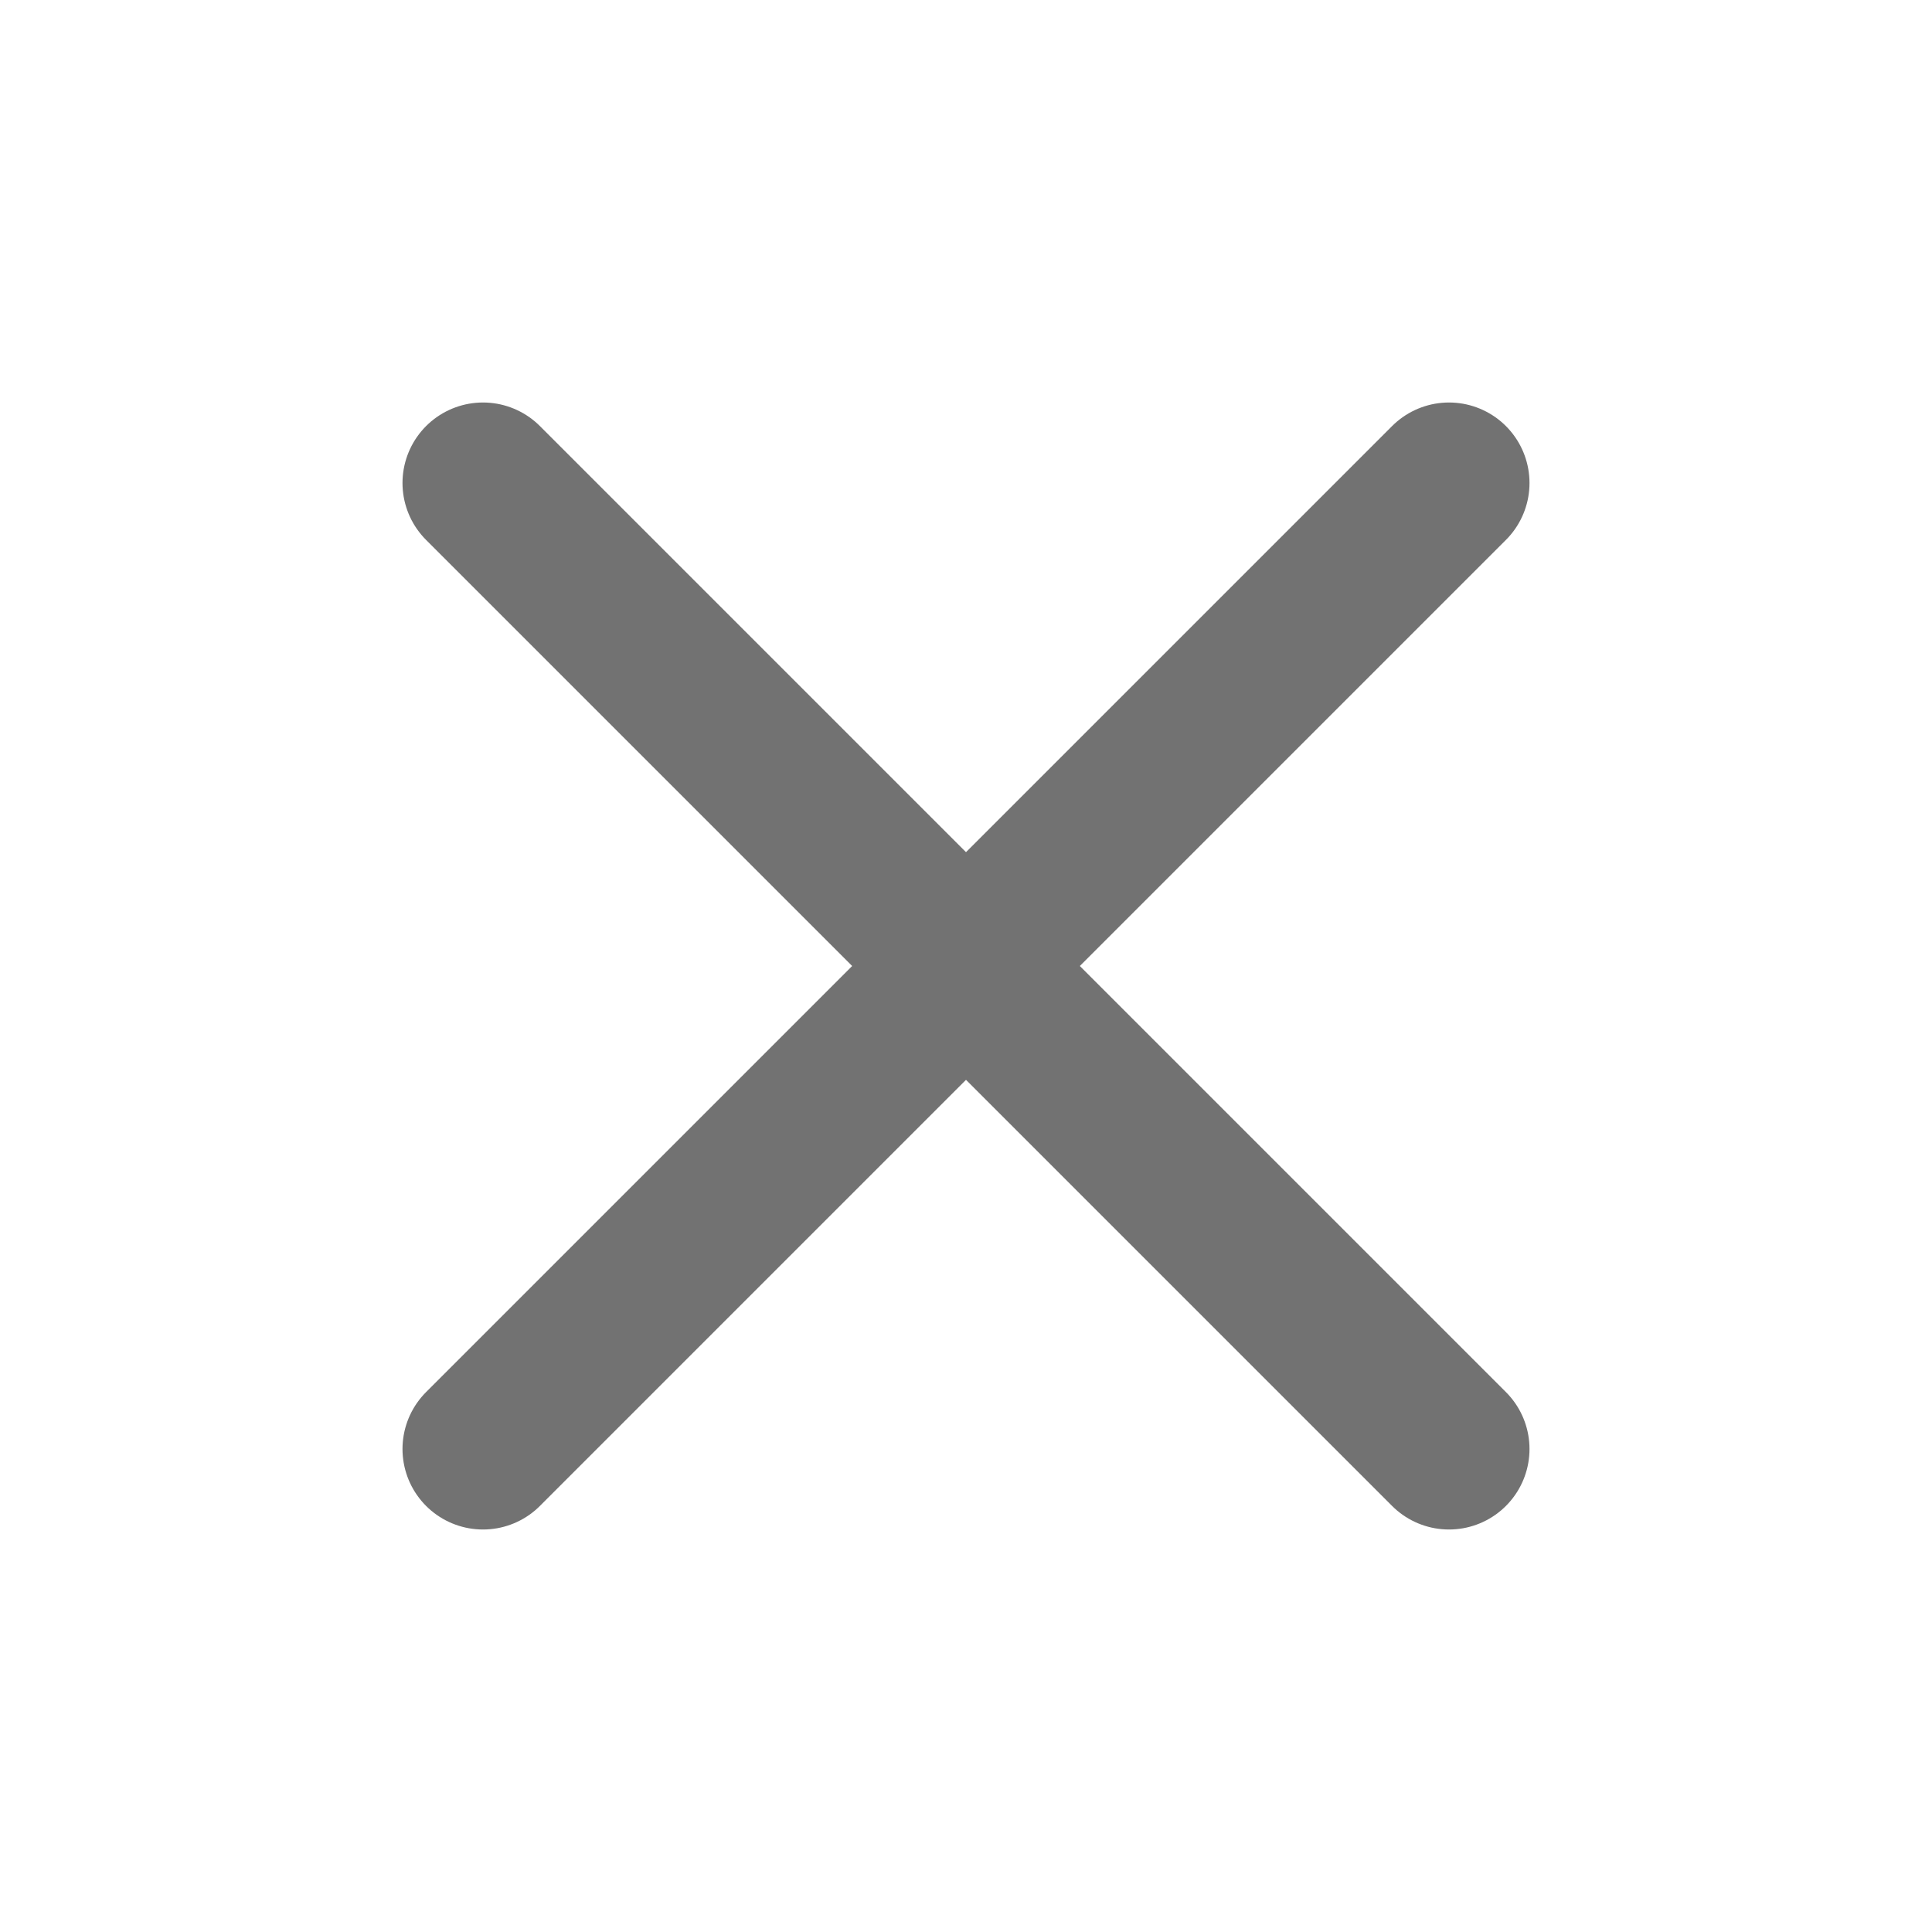
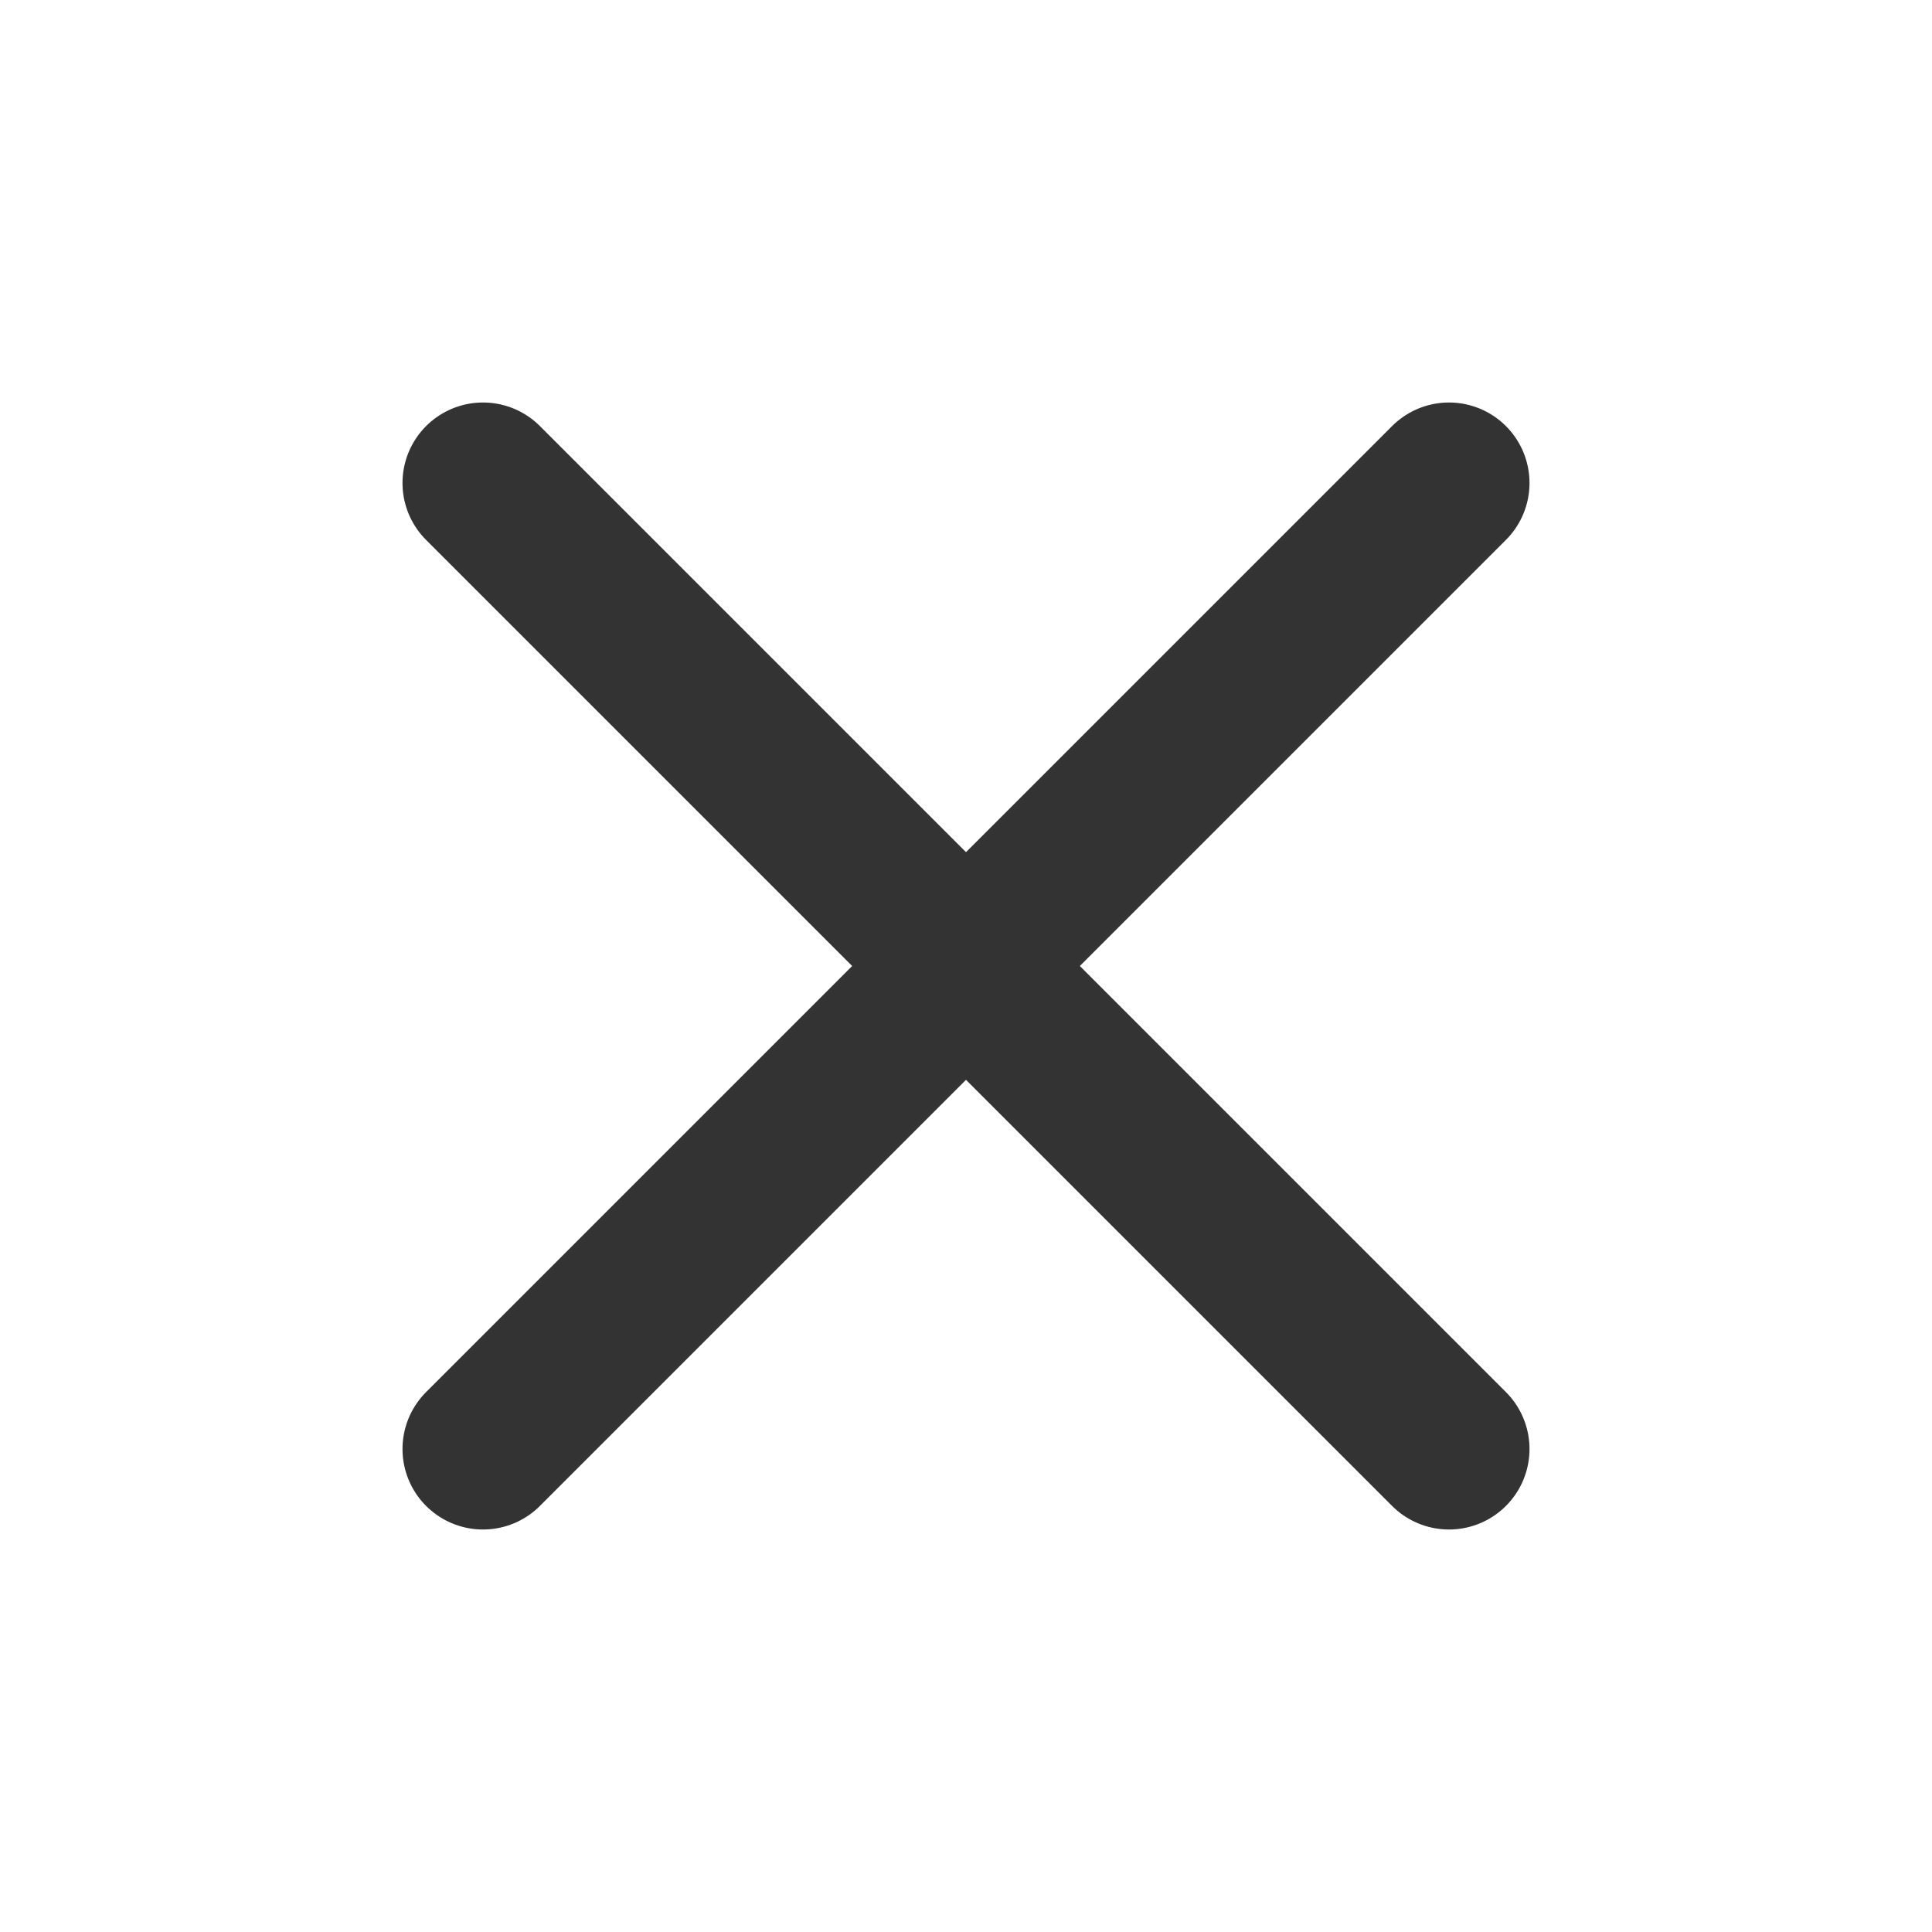
- <svg xmlns="http://www.w3.org/2000/svg" width="24" height="24" viewBox="0 0 24 24" fill="none">
-   <path d="M18 6L6 18" stroke="#727272" stroke-width="2" stroke-linecap="round" stroke-linejoin="round" />
-   <path d="M6 6L18 18" stroke="#727272" stroke-width="2" stroke-linecap="round" stroke-linejoin="round" />
+ <svg xmlns="http://www.w3.org/2000/svg" width="24" height="24" viewBox="0 0 24 24" fill="none" stroke="#333" stroke-width="2" stroke-linecap="round" stroke-linejoin="round">
+   <path d="M18 6L6 18" />
+   <path d="M6 6L18 18" />
</svg>
